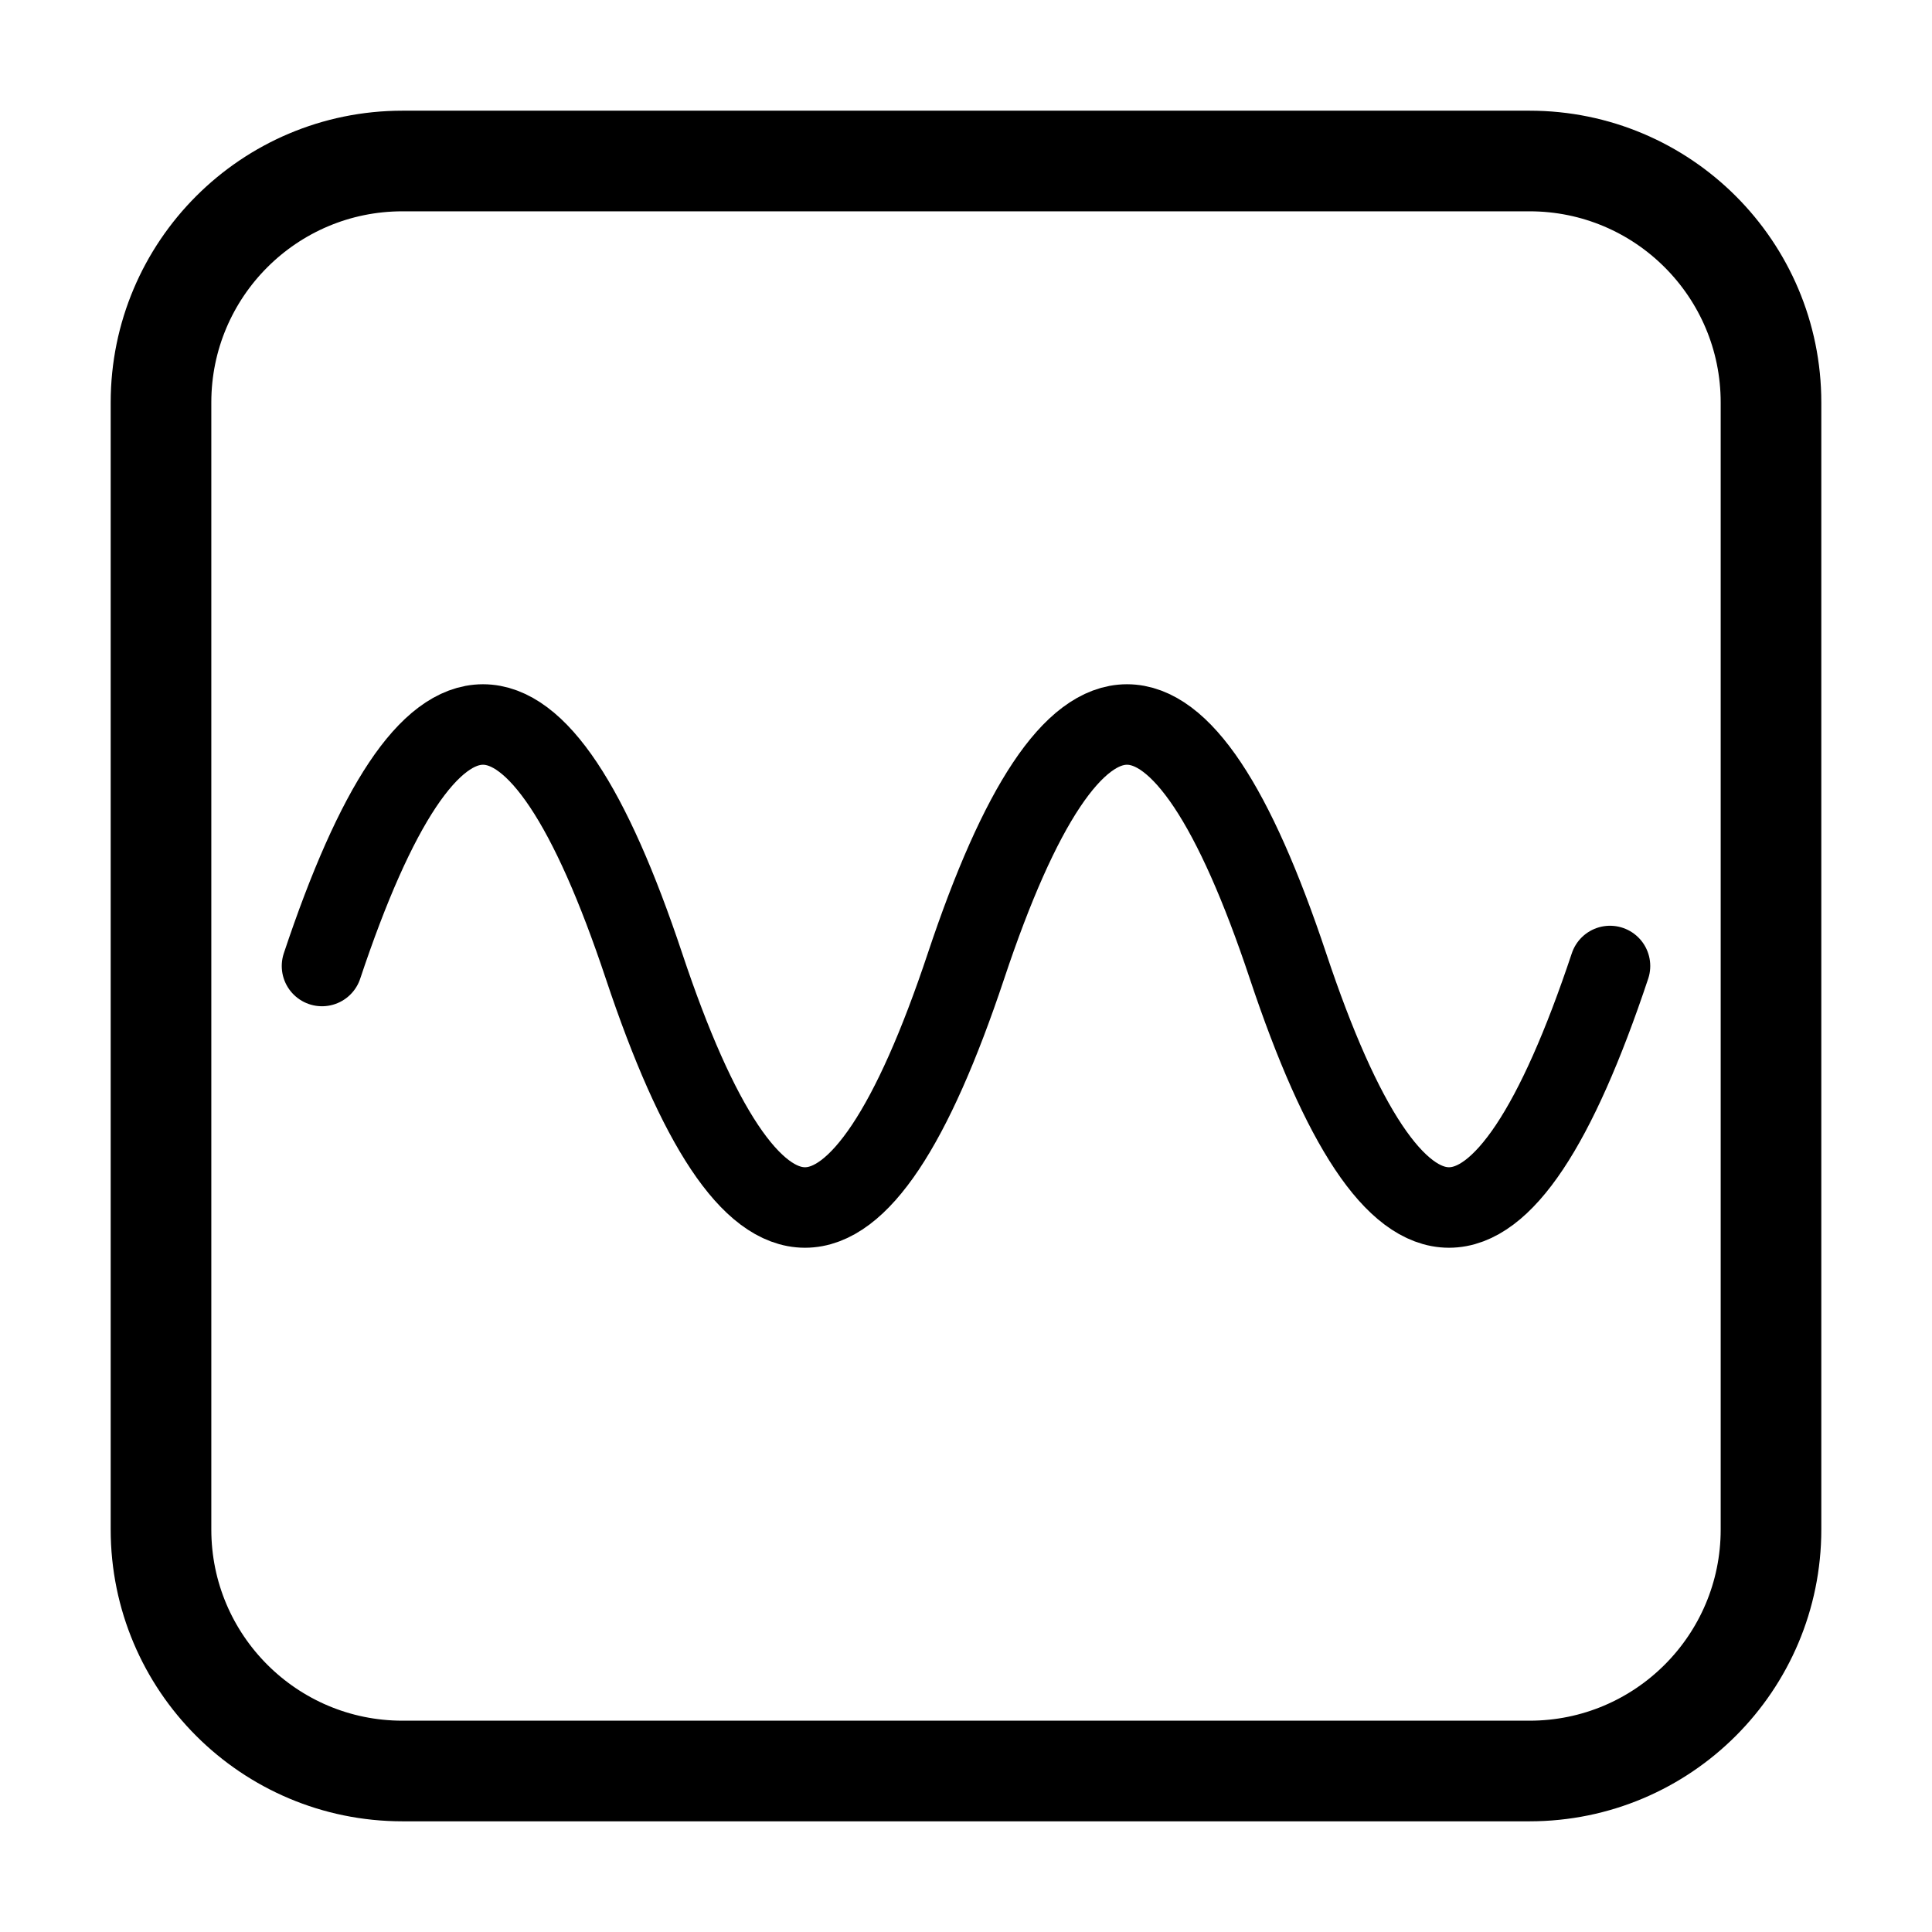
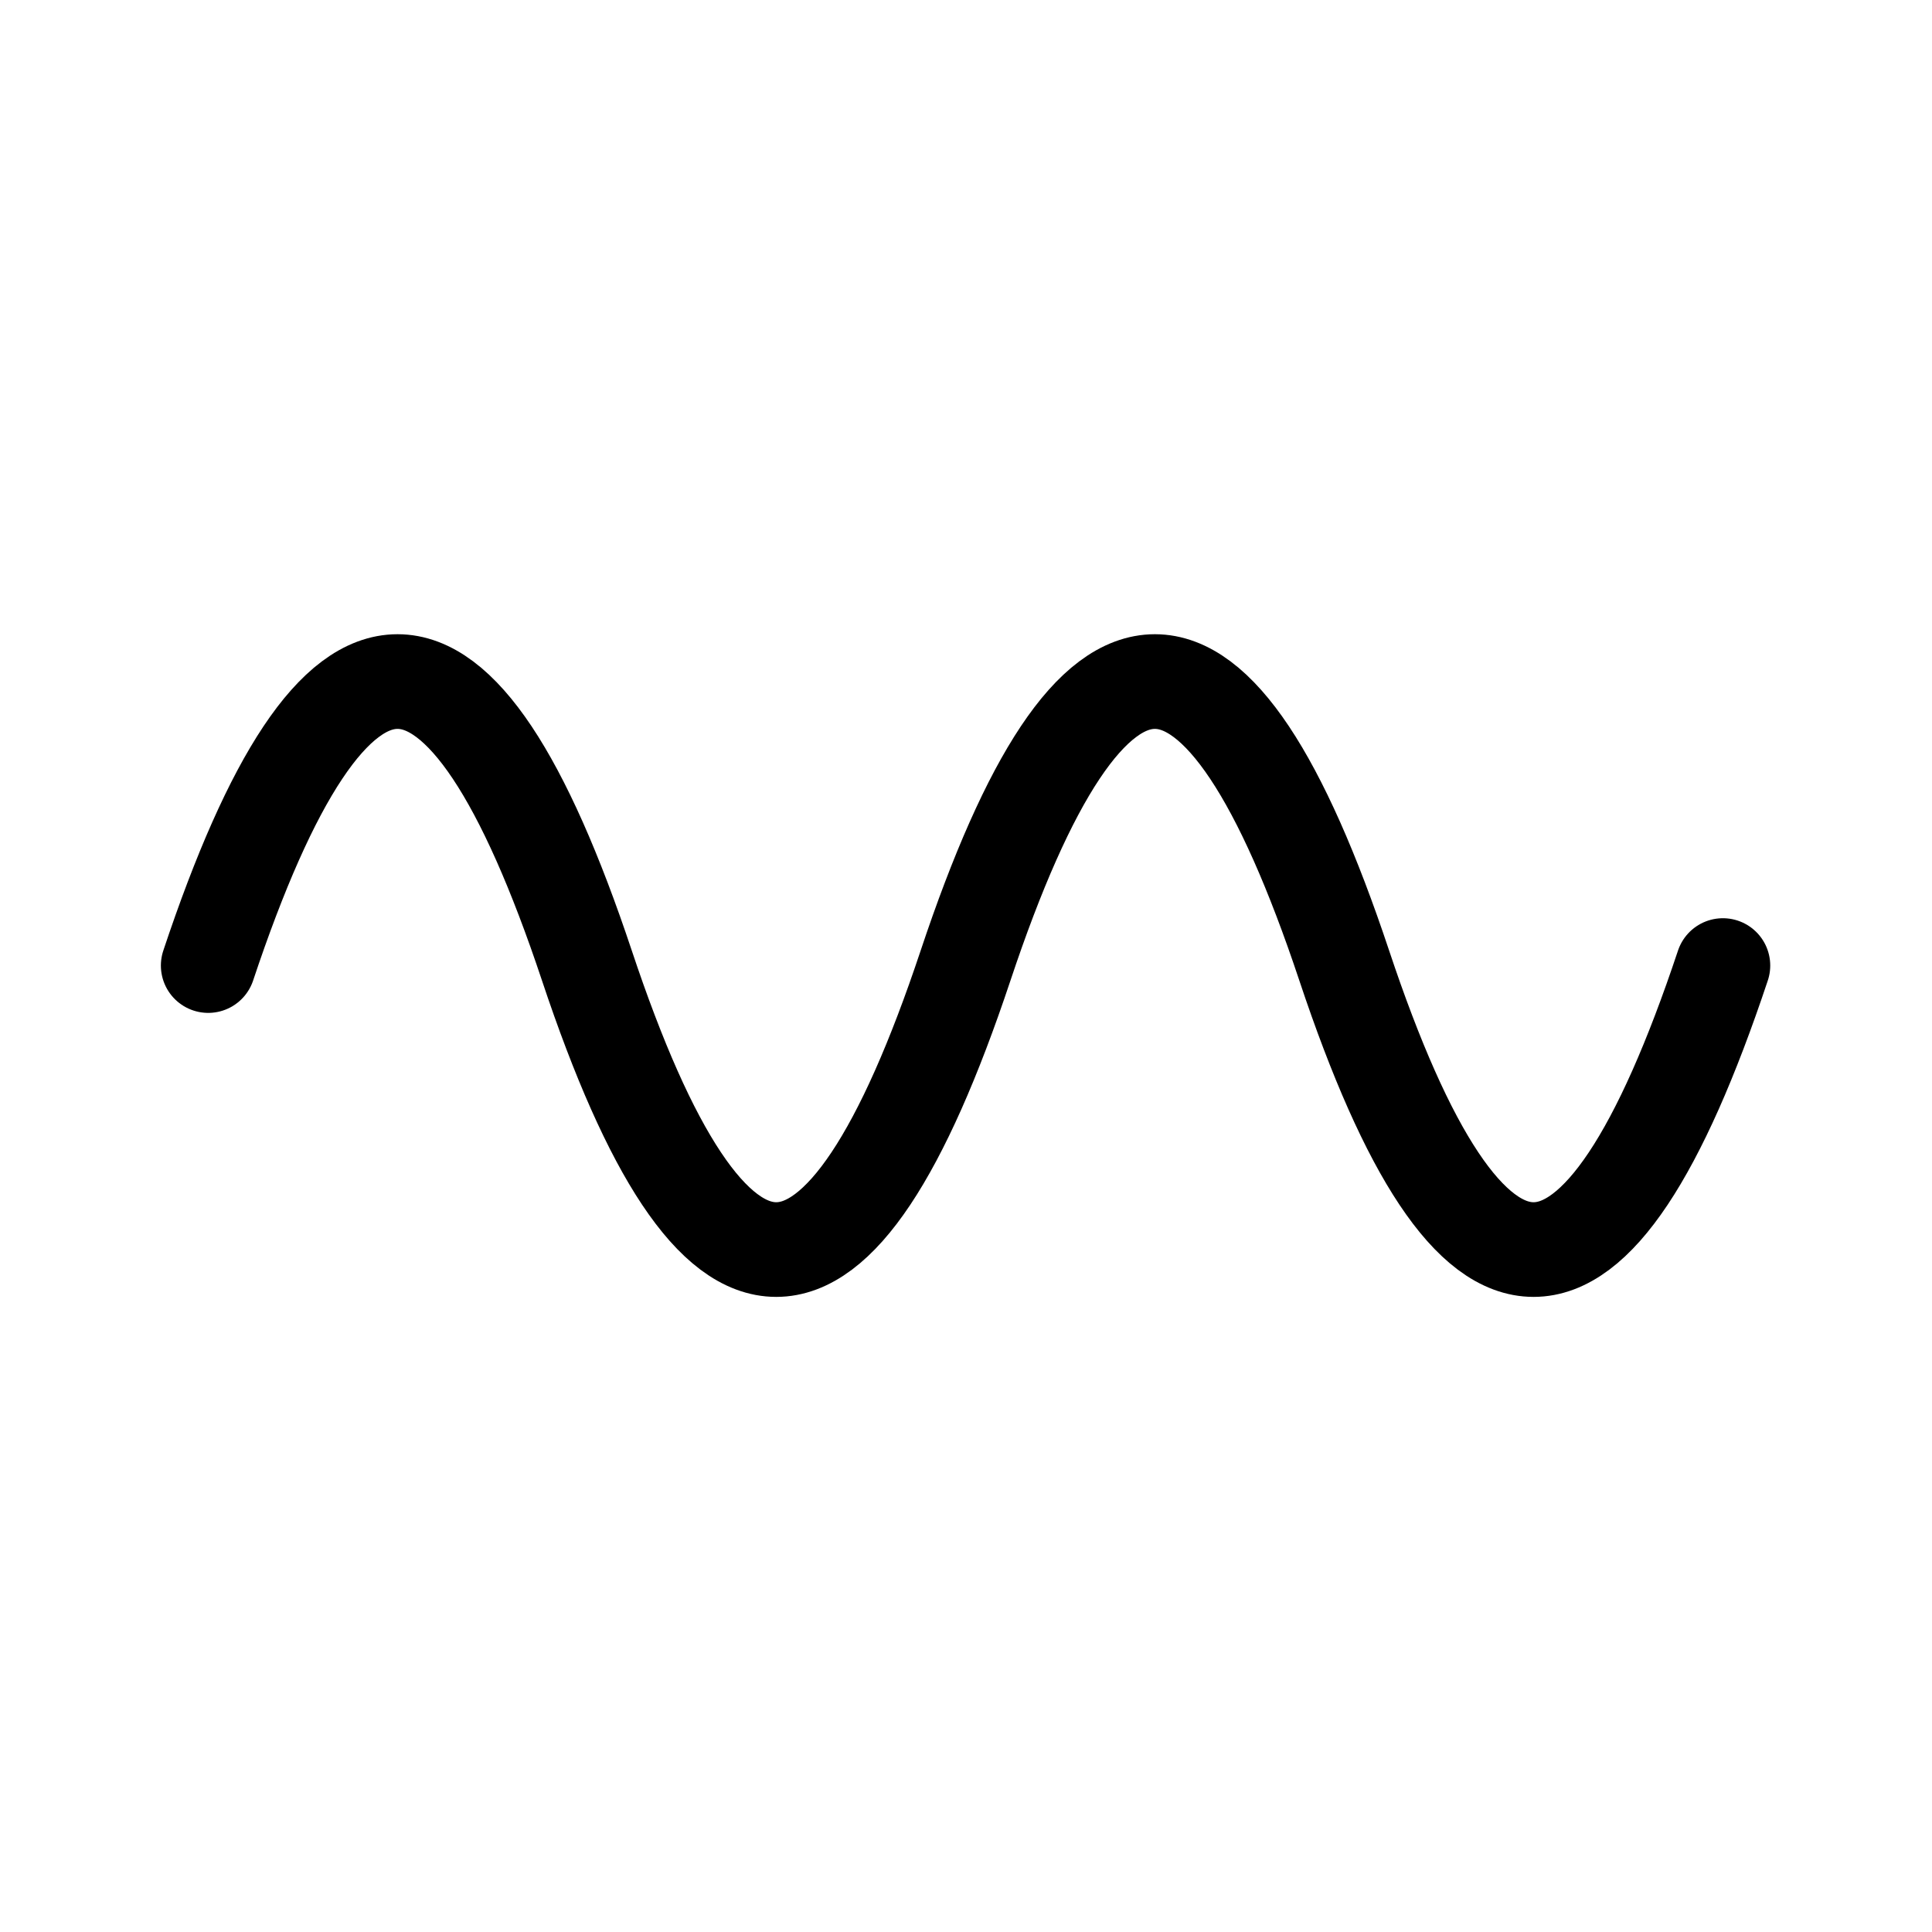
<svg xmlns="http://www.w3.org/2000/svg" width="24" height="24" viewBox="0 0 96 96">
-   <g fill="none" stroke="#000000" stroke-width="4" stroke-linecap="round" stroke-linejoin="round">
-     <rect x="8" y="8" width="80" height="80" rx="12" stroke-width="5" />
-     <path d="M16 48Q24 24 32 48T48 48T64 48T80 48" />
+   <g transform="translate(-8.47 -8.47) scale(1.176)" data-fit="1">
+     <g fill="none" stroke="#000000" stroke-width="4" stroke-linecap="round" stroke-linejoin="round">
+       <path d="M16 48Q24 24 32 48T48 48T64 48T80 48" />
+     </g>
  </g>
</svg>
